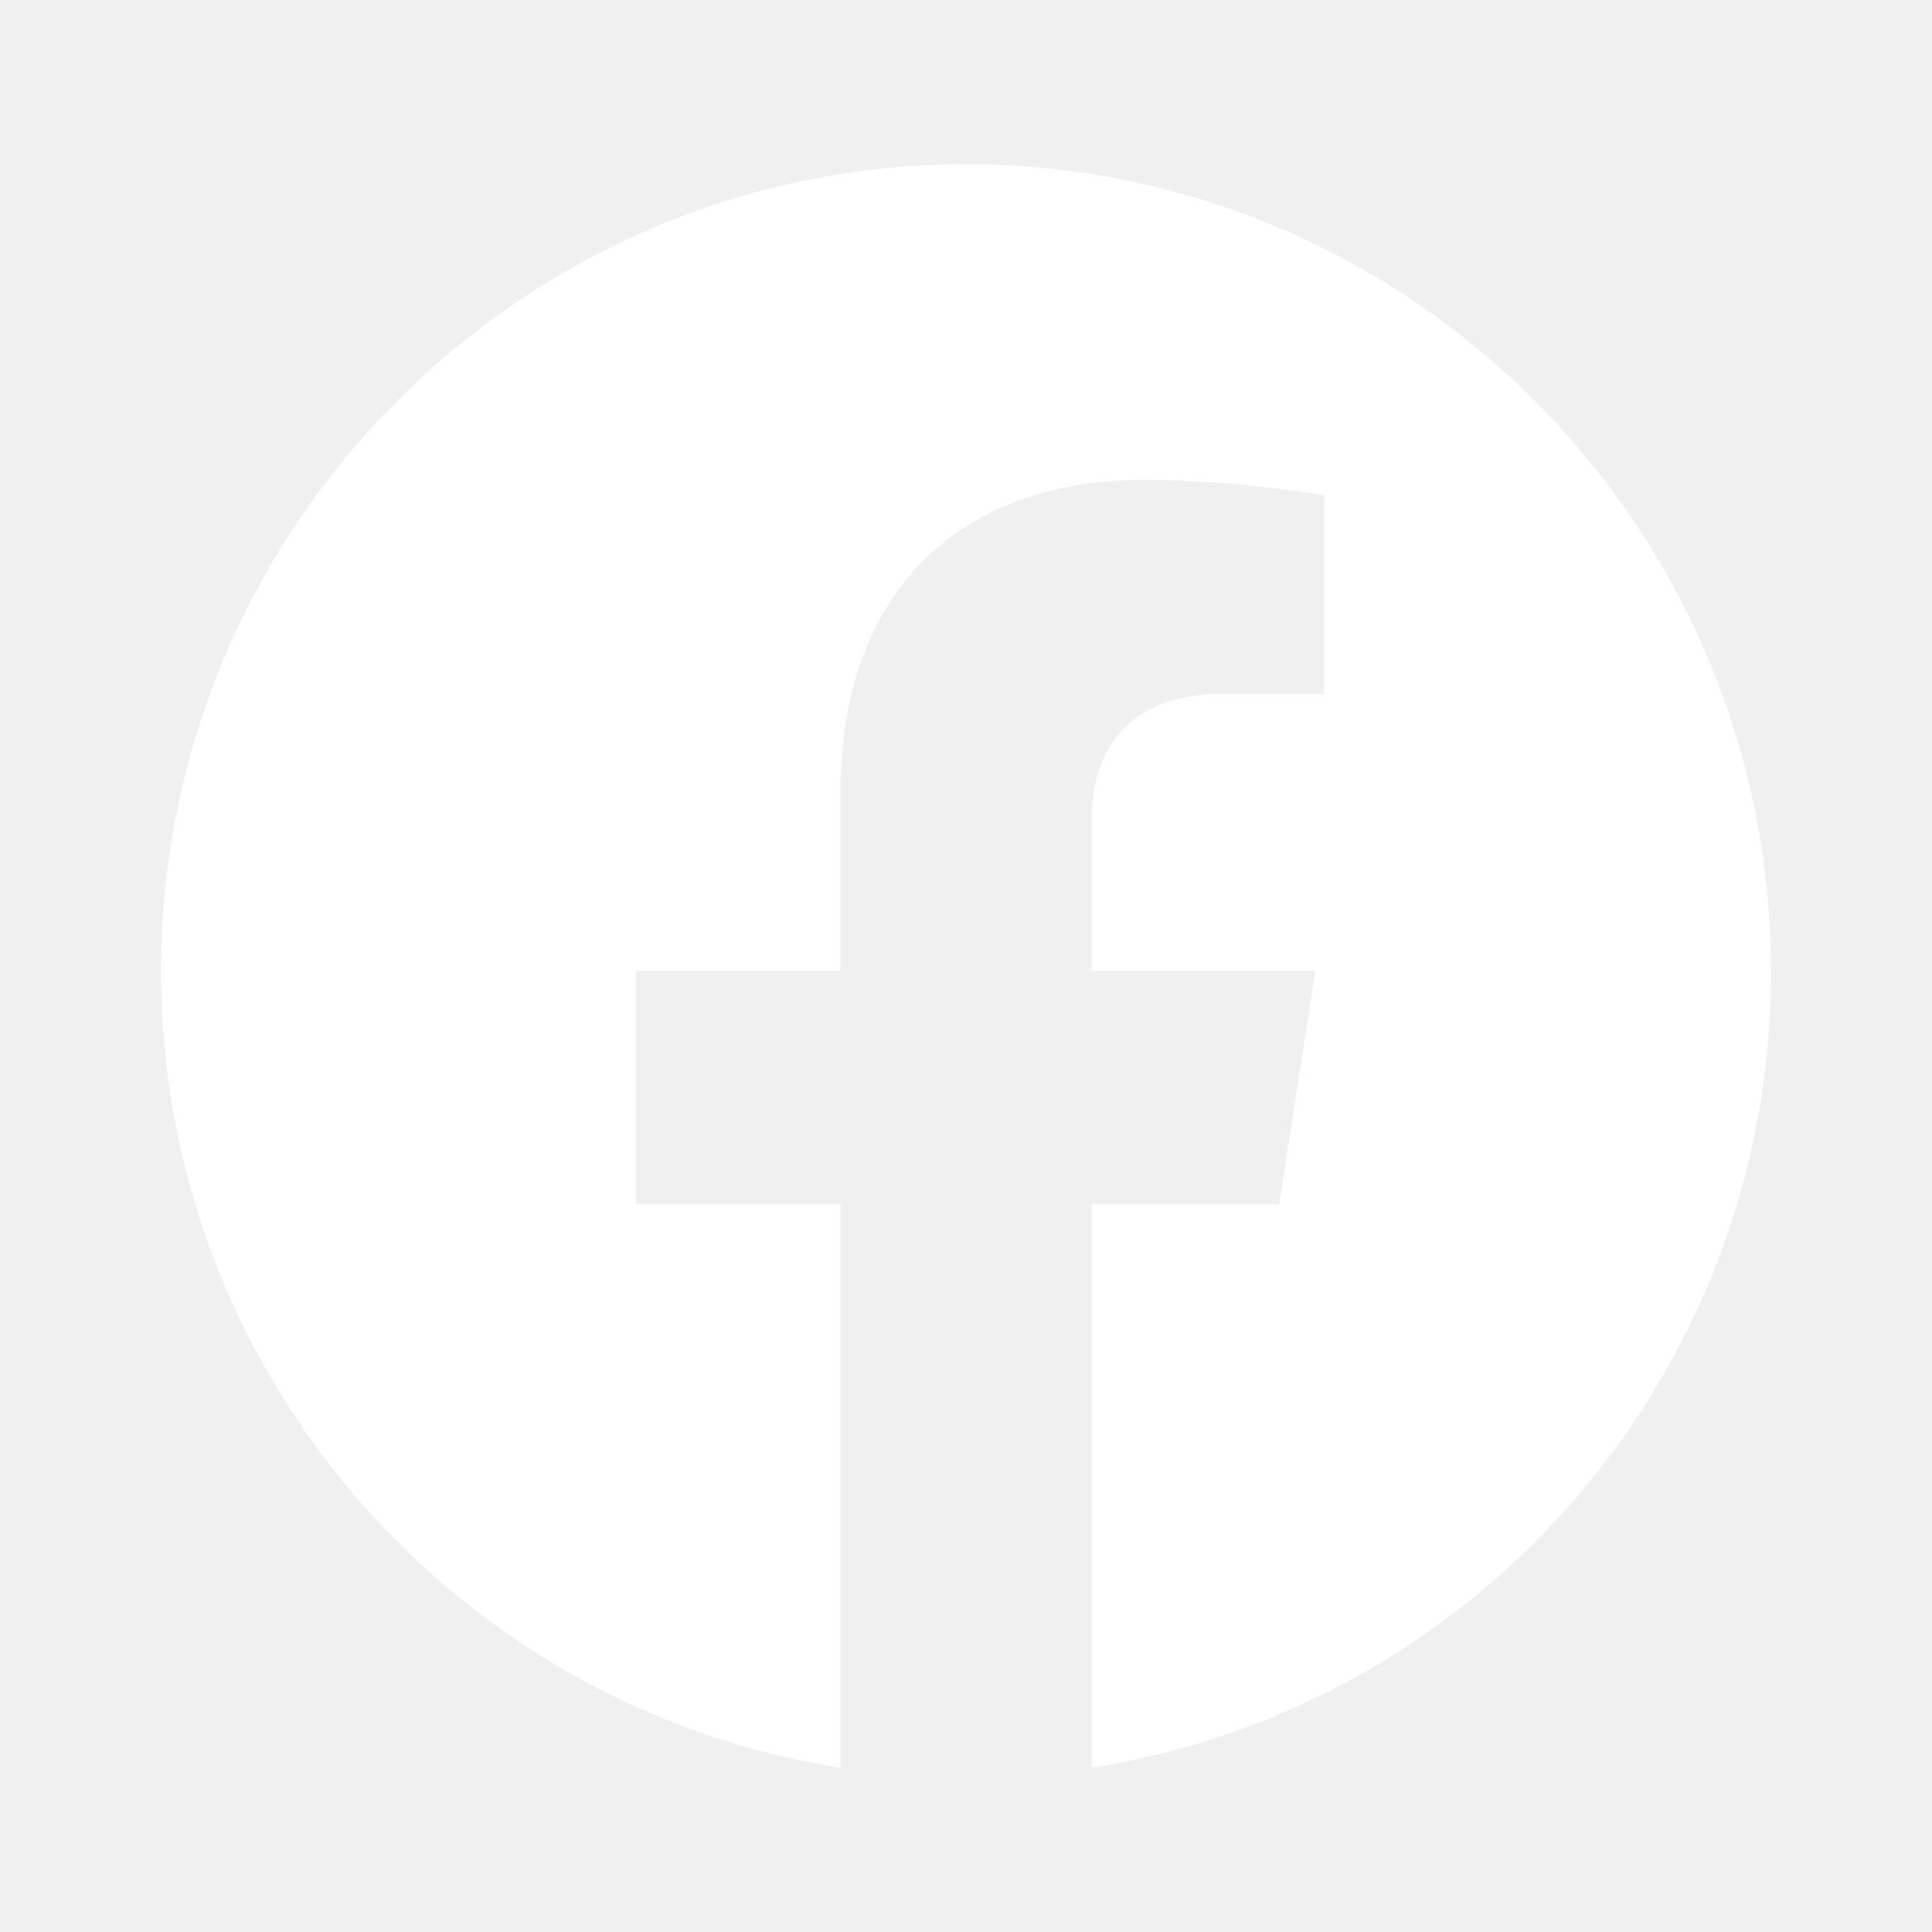
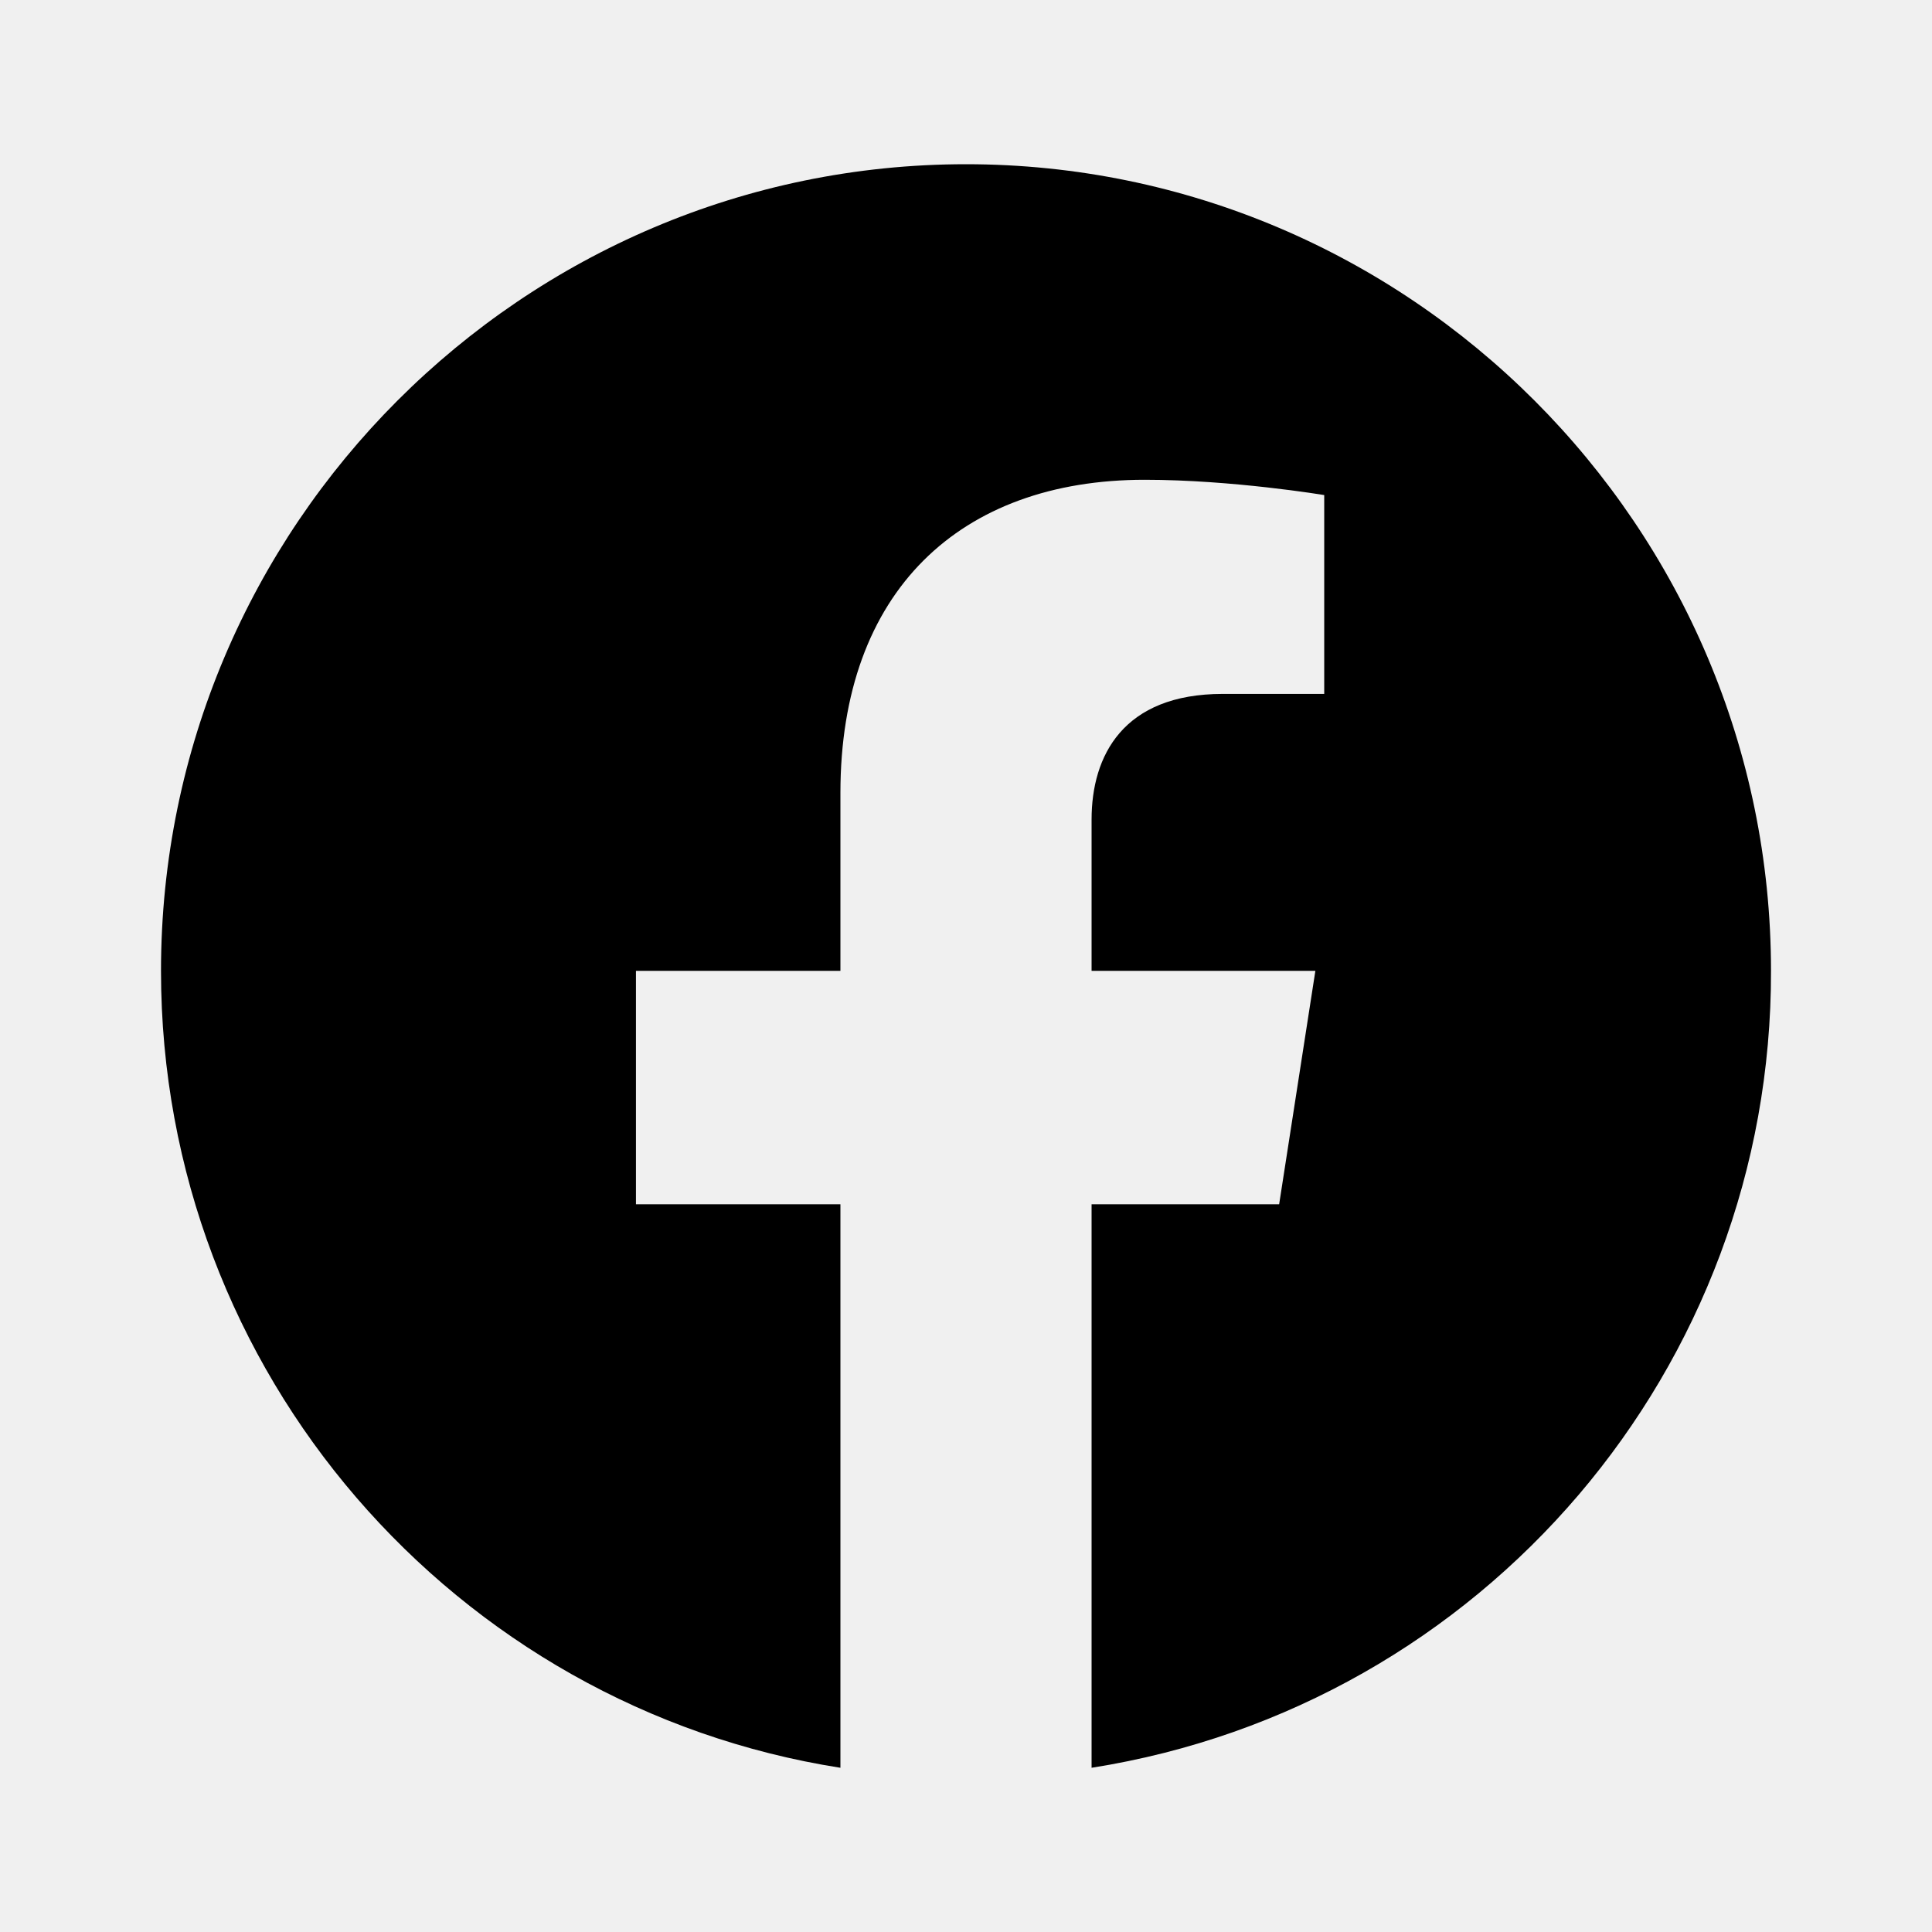
<svg xmlns="http://www.w3.org/2000/svg" width="24" height="24" viewBox="0 0 24 24">
-   <path fill="white" d="M12 2.04c-5.5 0-10 4.49-10 10.02c0 5 3.66 9.15 8.44 9.9v-7H7.9v-2.9h2.54V9.85c0-2.51 1.49-3.89 3.78-3.89c1.09 0 2.23.19 2.23.19v2.47h-1.26c-1.24 0-1.63.77-1.63 1.56v1.88h2.78l-.45 2.9h-2.33v7a10 10 0 0 0 8.44-9.9c0-5.53-4.5-10.02-10-10.02" />
+   <path fill="black" d="M12 2.04c-5.5 0-10 4.49-10 10.02c0 5 3.66 9.15 8.44 9.9v-7H7.9v-2.9h2.54V9.85c0-2.51 1.49-3.89 3.78-3.89c1.09 0 2.23.19 2.23.19v2.47h-1.26c-1.24 0-1.63.77-1.63 1.56v1.88h2.78l-.45 2.9h-2.33v7a10 10 0 0 0 8.44-9.9c0-5.53-4.5-10.02-10-10.02" />
</svg>
